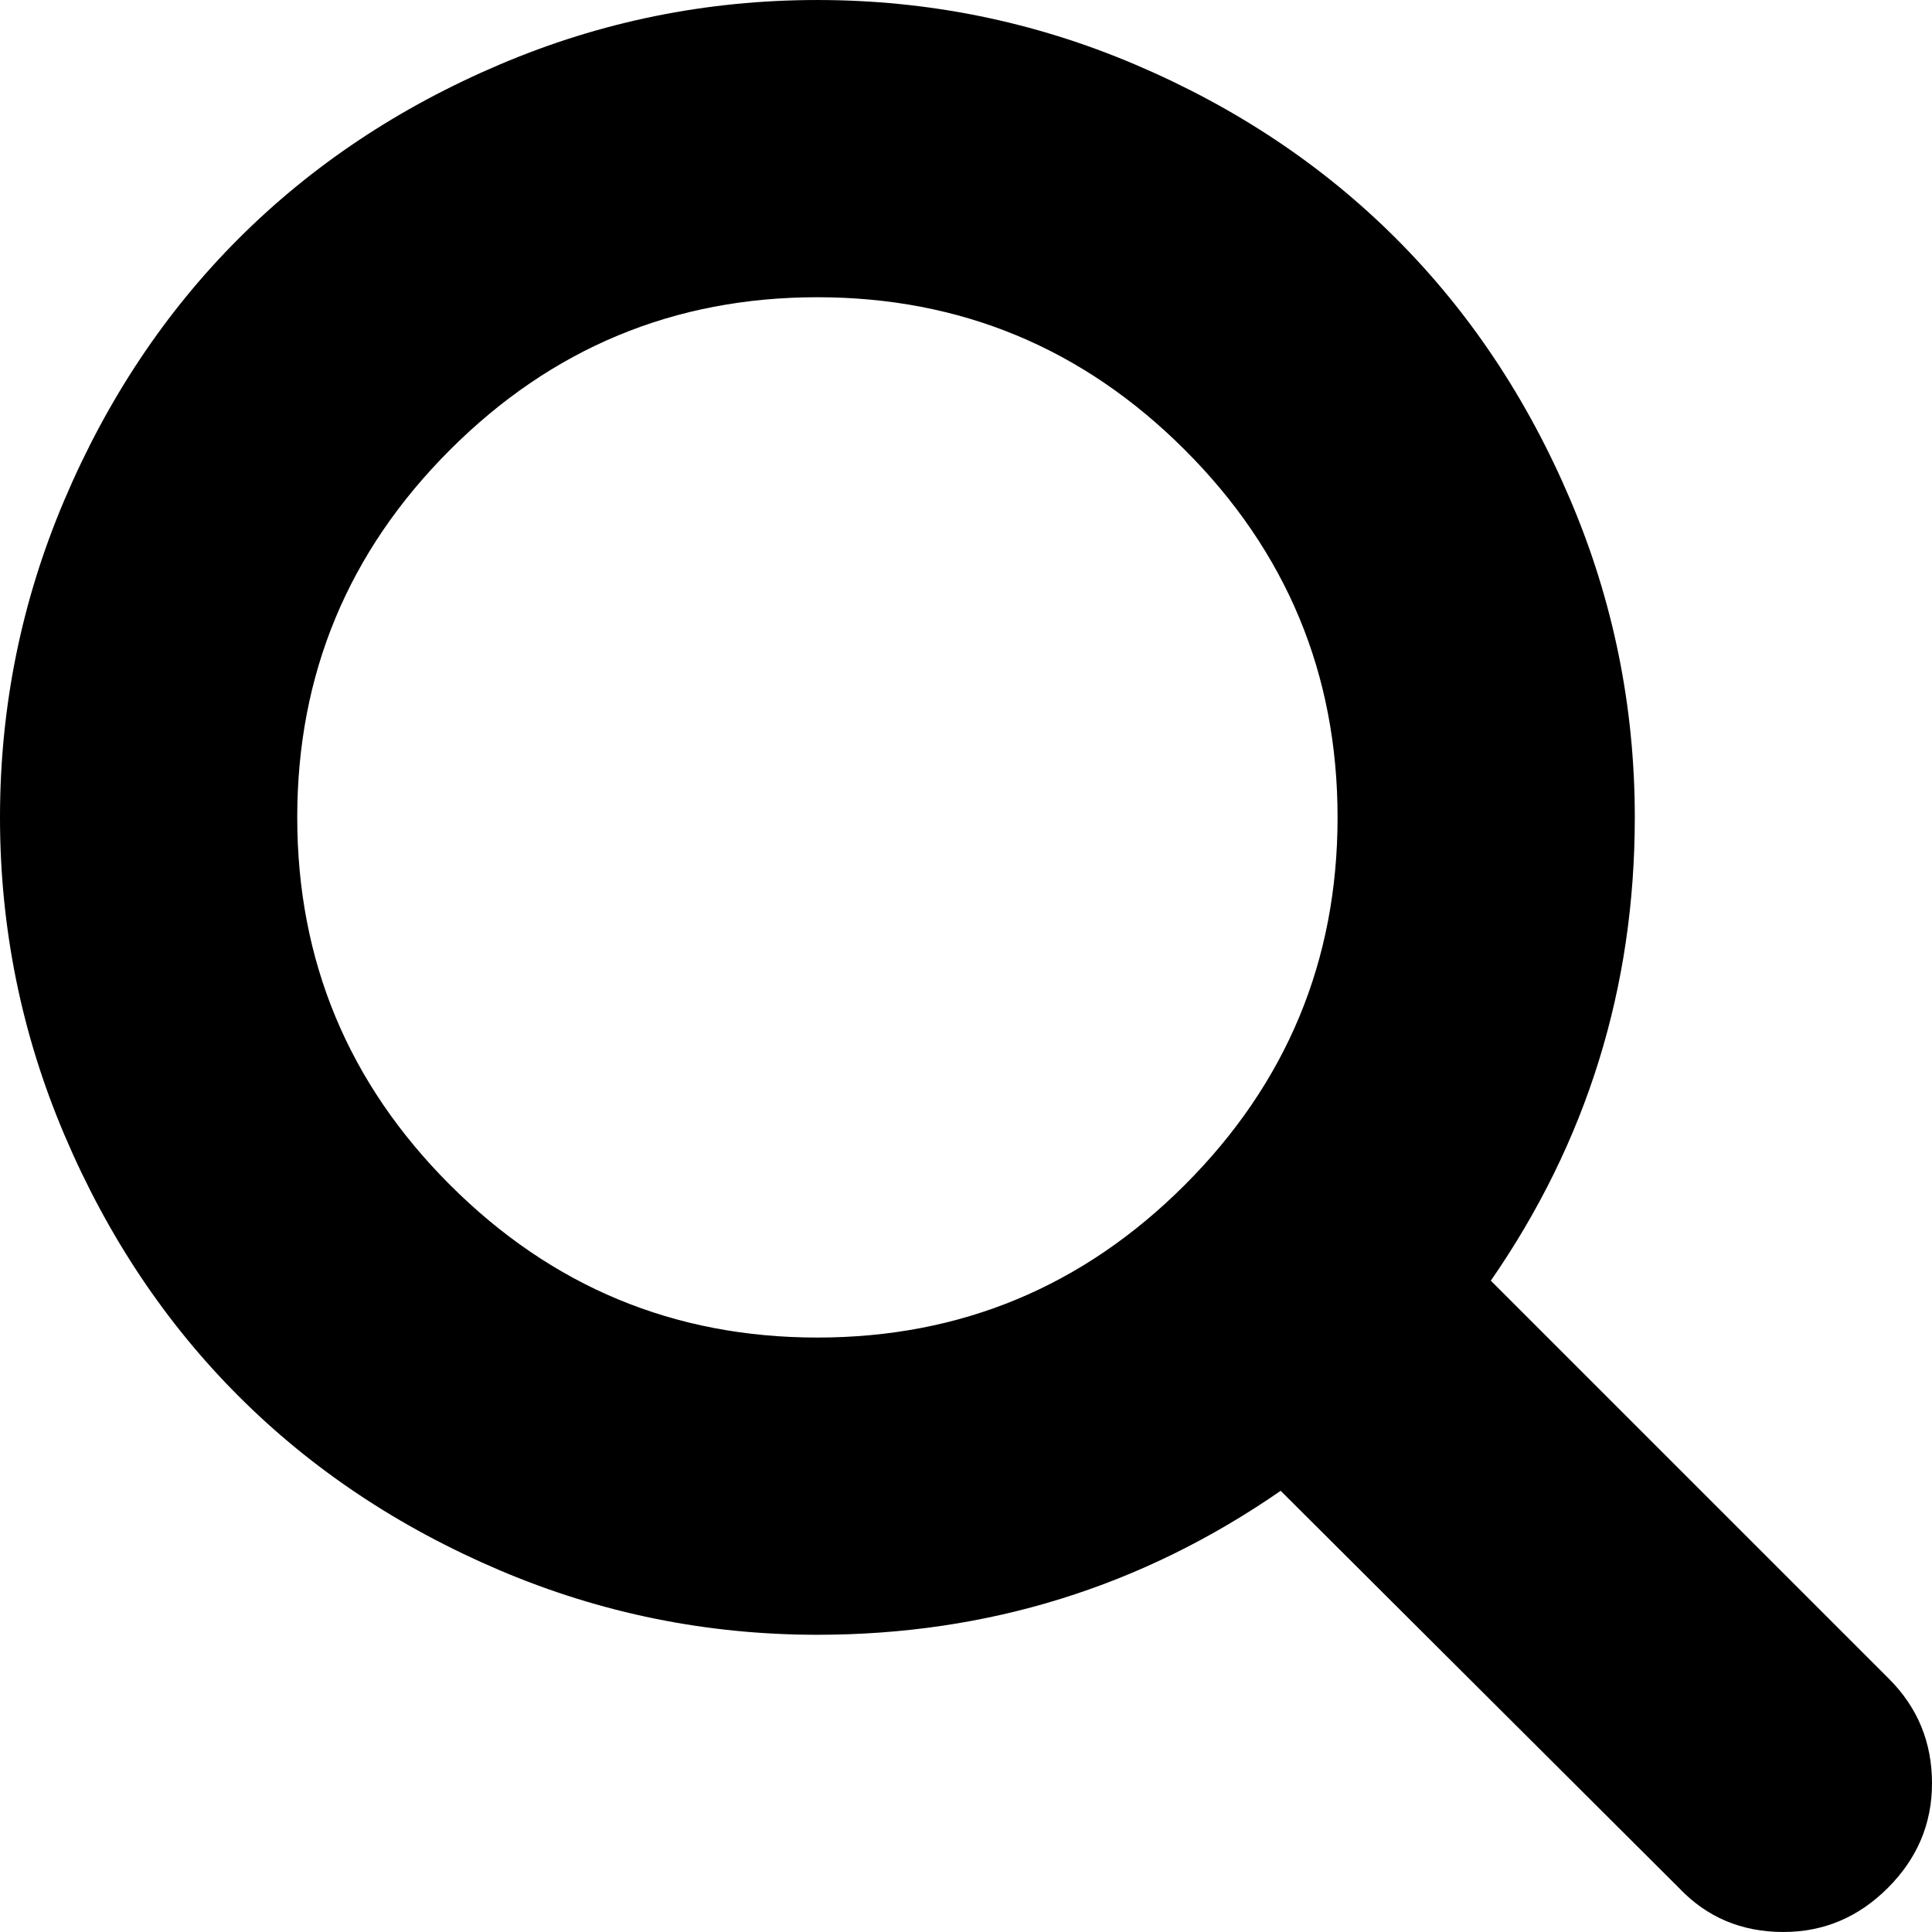
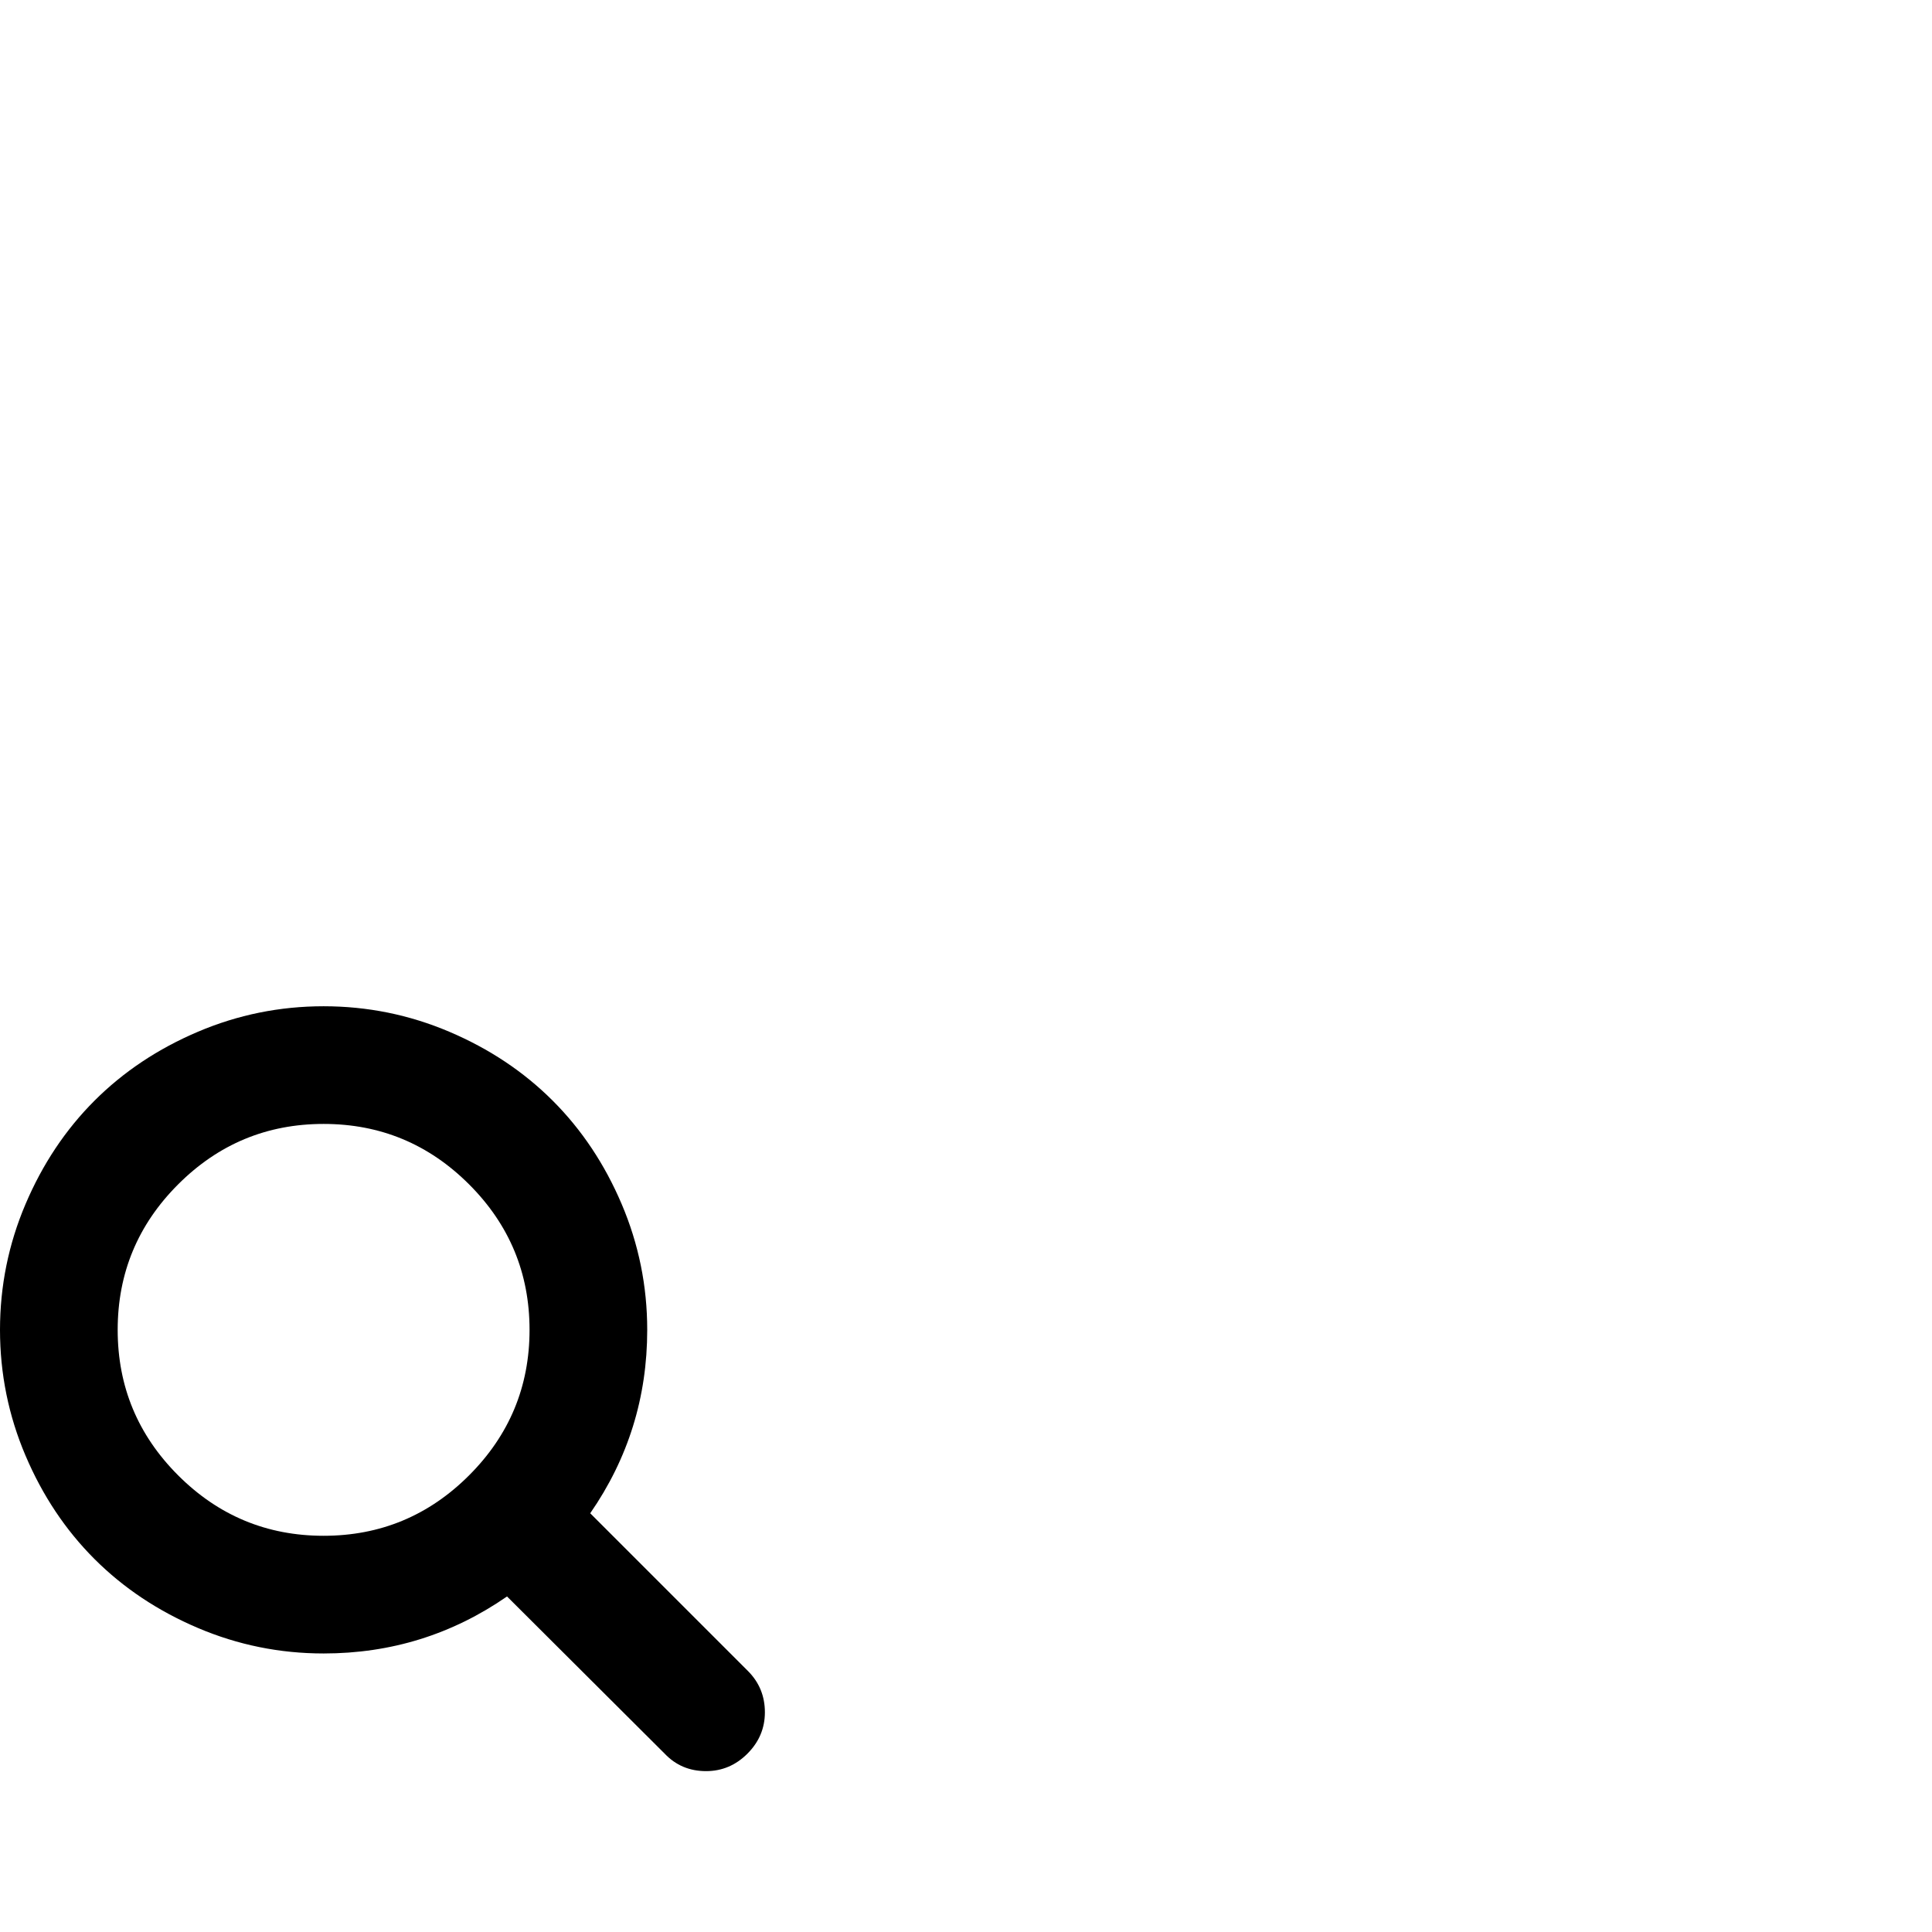
- <svg xmlns="http://www.w3.org/2000/svg" version="1.1" id="Capa_1" x="0px" y="0px" width="28px" height="28px" viewBox="0 0 475.084 475.084" style="enable-background:new 0 0 475.084 475.084;" xml:space="preserve">
+ <svg xmlns="http://www.w3.org/2000/svg" version="1.1" id="Capa_1" x="0px" y="0px" width="45px" height="45px" viewBox="0 -200 1200 350" style="enable-background:new 0 0 275 275;" xml:space="preserve">
  <g>
    <path d="M464.524,412.846l-97.929-97.925c23.6-34.068,35.406-72.047,35.406-113.917c0-27.218-5.284-53.249-15.852-78.087   c-10.561-24.842-24.838-46.254-42.825-64.241c-17.987-17.987-39.396-32.264-64.233-42.826   C254.246,5.285,228.217,0.003,200.999,0.003c-27.216,0-53.247,5.282-78.085,15.847C98.072,26.412,76.66,40.689,58.673,58.676   c-17.989,17.987-32.264,39.403-42.827,64.241C5.282,147.758,0,173.786,0,201.004c0,27.216,5.282,53.238,15.846,78.083   c10.562,24.838,24.838,46.247,42.827,64.234c17.987,17.993,39.403,32.264,64.241,42.832c24.841,10.563,50.869,15.844,78.085,15.844   c41.879,0,79.852-11.807,113.922-35.405l97.929,97.641c6.852,7.231,15.406,10.849,25.693,10.849   c9.897,0,18.467-3.617,25.694-10.849c7.23-7.23,10.848-15.796,10.848-25.693C475.088,428.458,471.567,419.889,464.524,412.846z    M291.363,291.358c-25.029,25.033-55.148,37.549-90.364,37.549c-35.21,0-65.329-12.519-90.36-37.549   c-25.031-25.029-37.546-55.144-37.546-90.36c0-35.21,12.518-65.334,37.546-90.36c25.026-25.032,55.15-37.546,90.36-37.546   c35.212,0,65.331,12.519,90.364,37.546c25.033,25.026,37.548,55.15,37.548,90.36C328.911,236.214,316.392,266.329,291.363,291.358z   " />
  </g>
  <g>
</g>
  <g>
</g>
  <g>
</g>
  <g>
</g>
  <g>
</g>
  <g>
</g>
  <g>
</g>
  <g>
</g>
  <g>
</g>
  <g>
</g>
  <g>
</g>
  <g>
</g>
  <g>
</g>
  <g>
</g>
  <g>
</g>
</svg>
